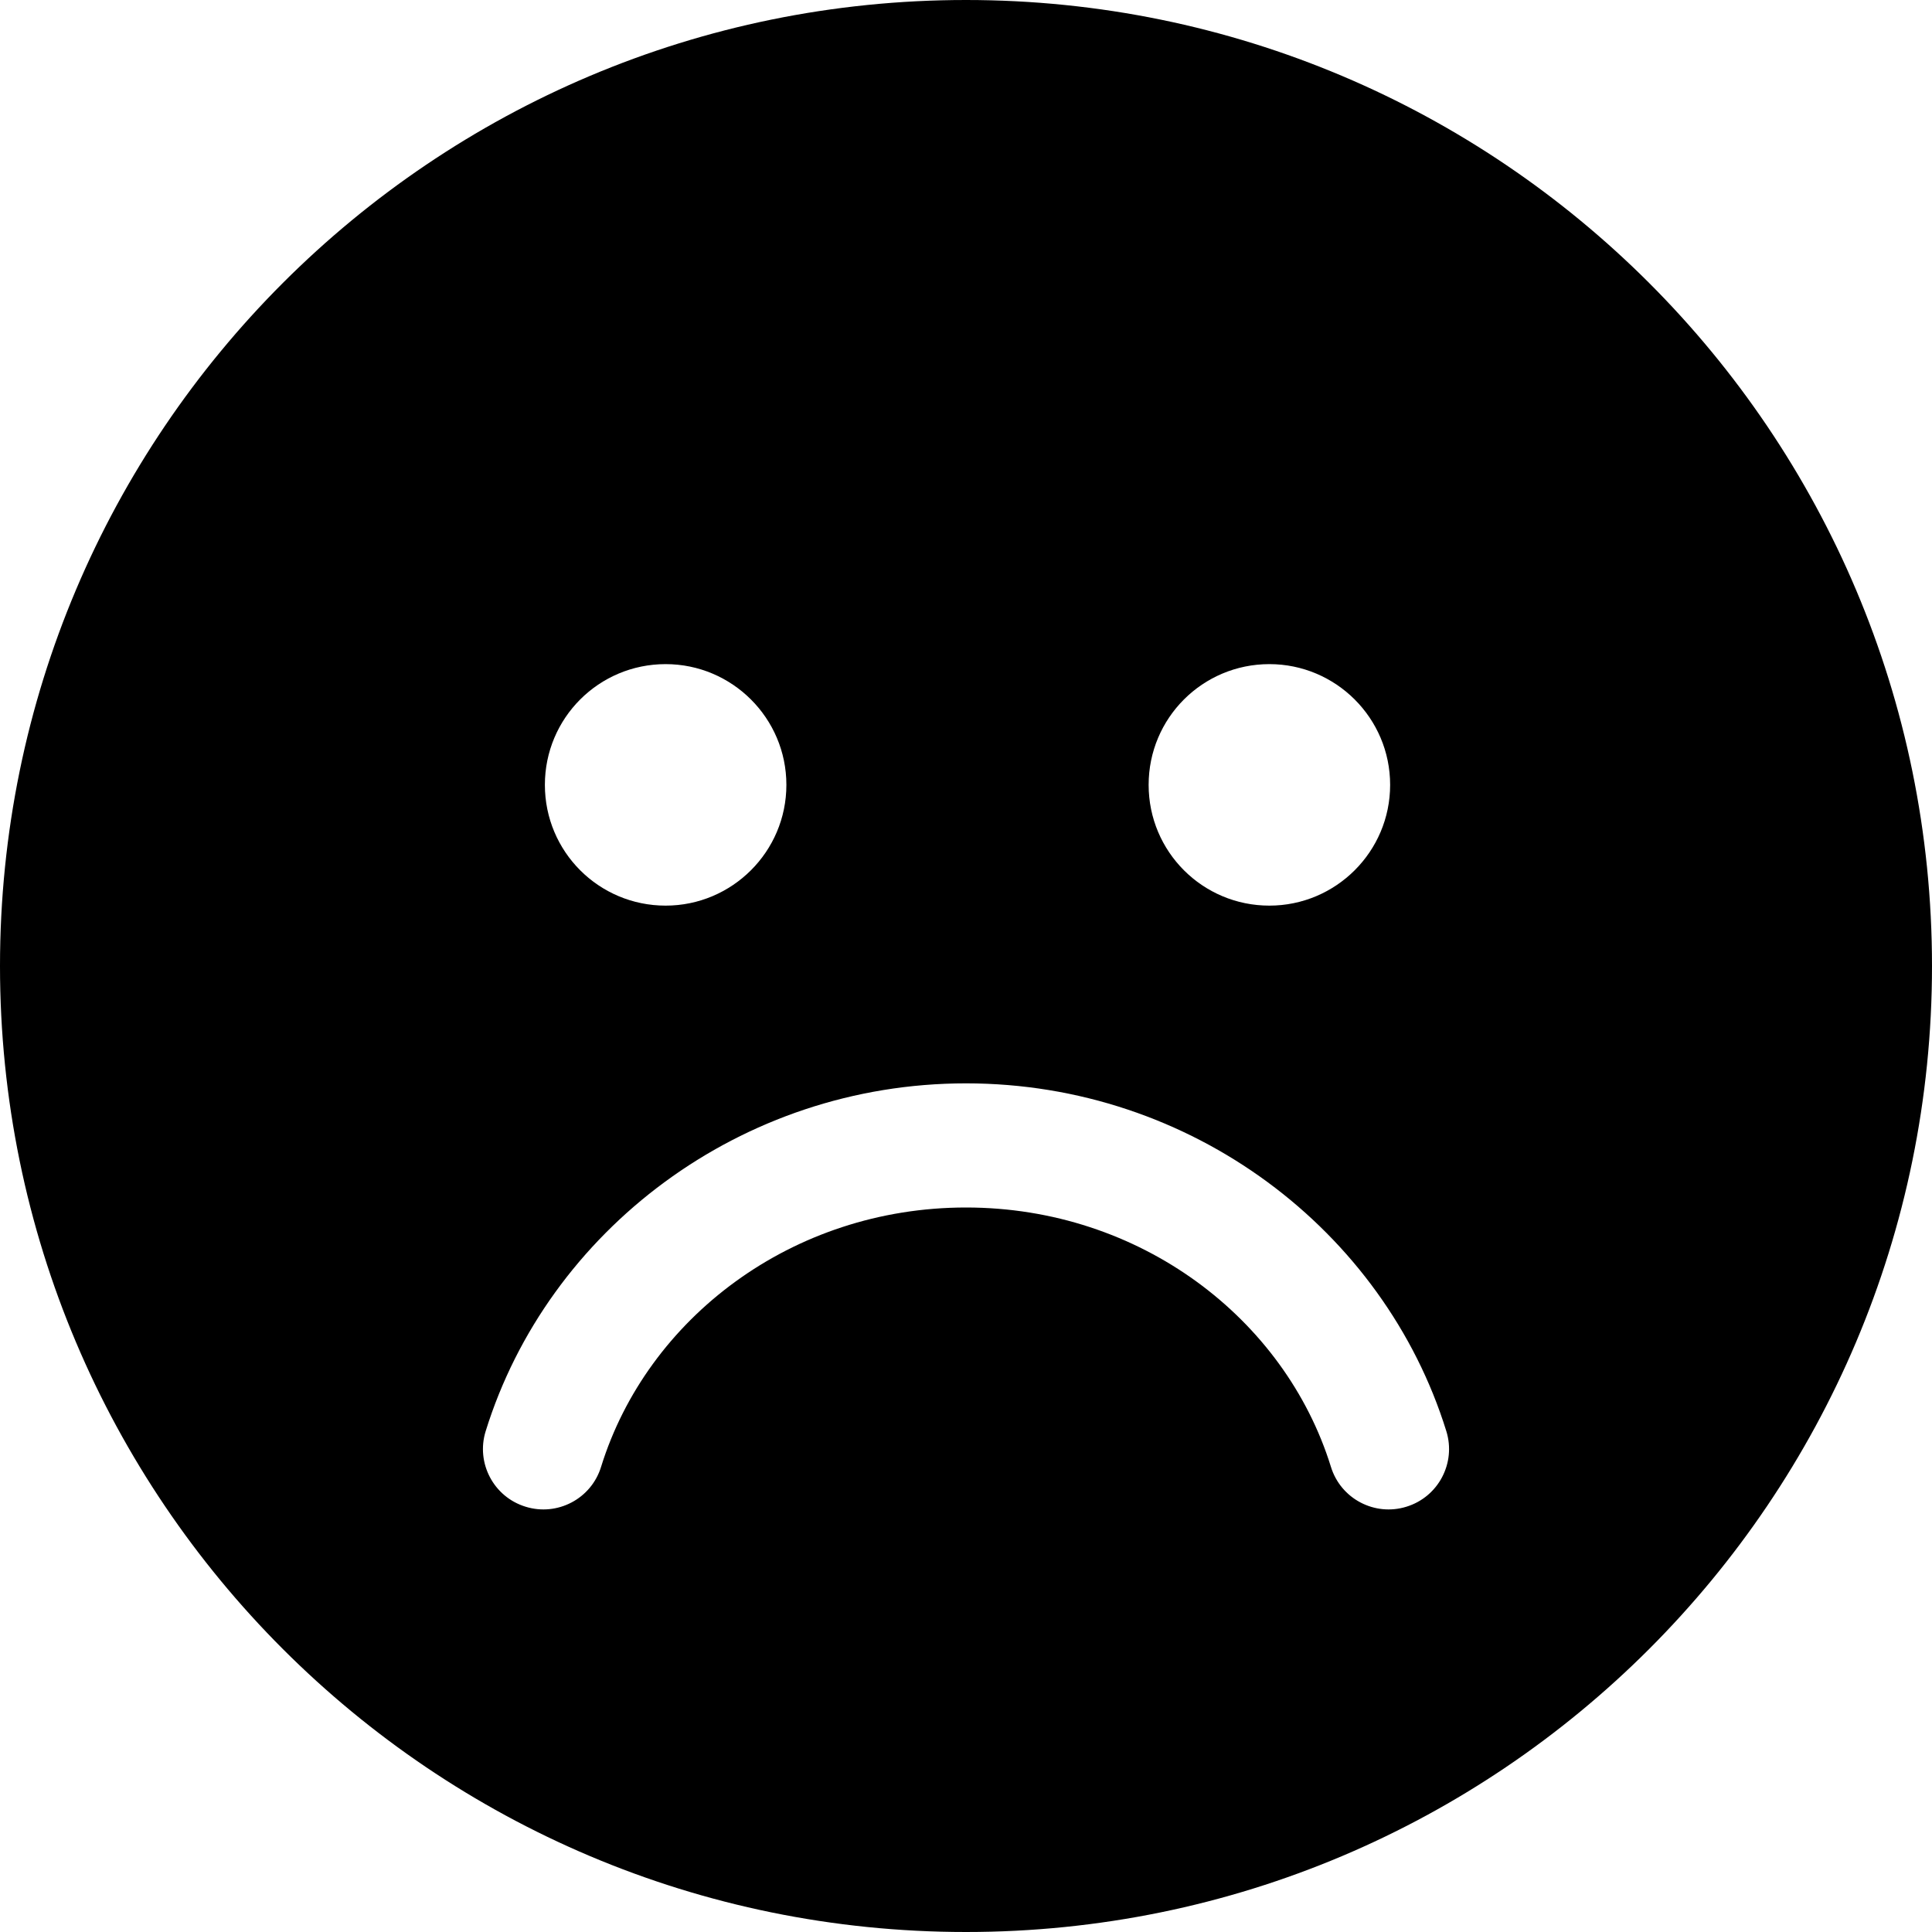
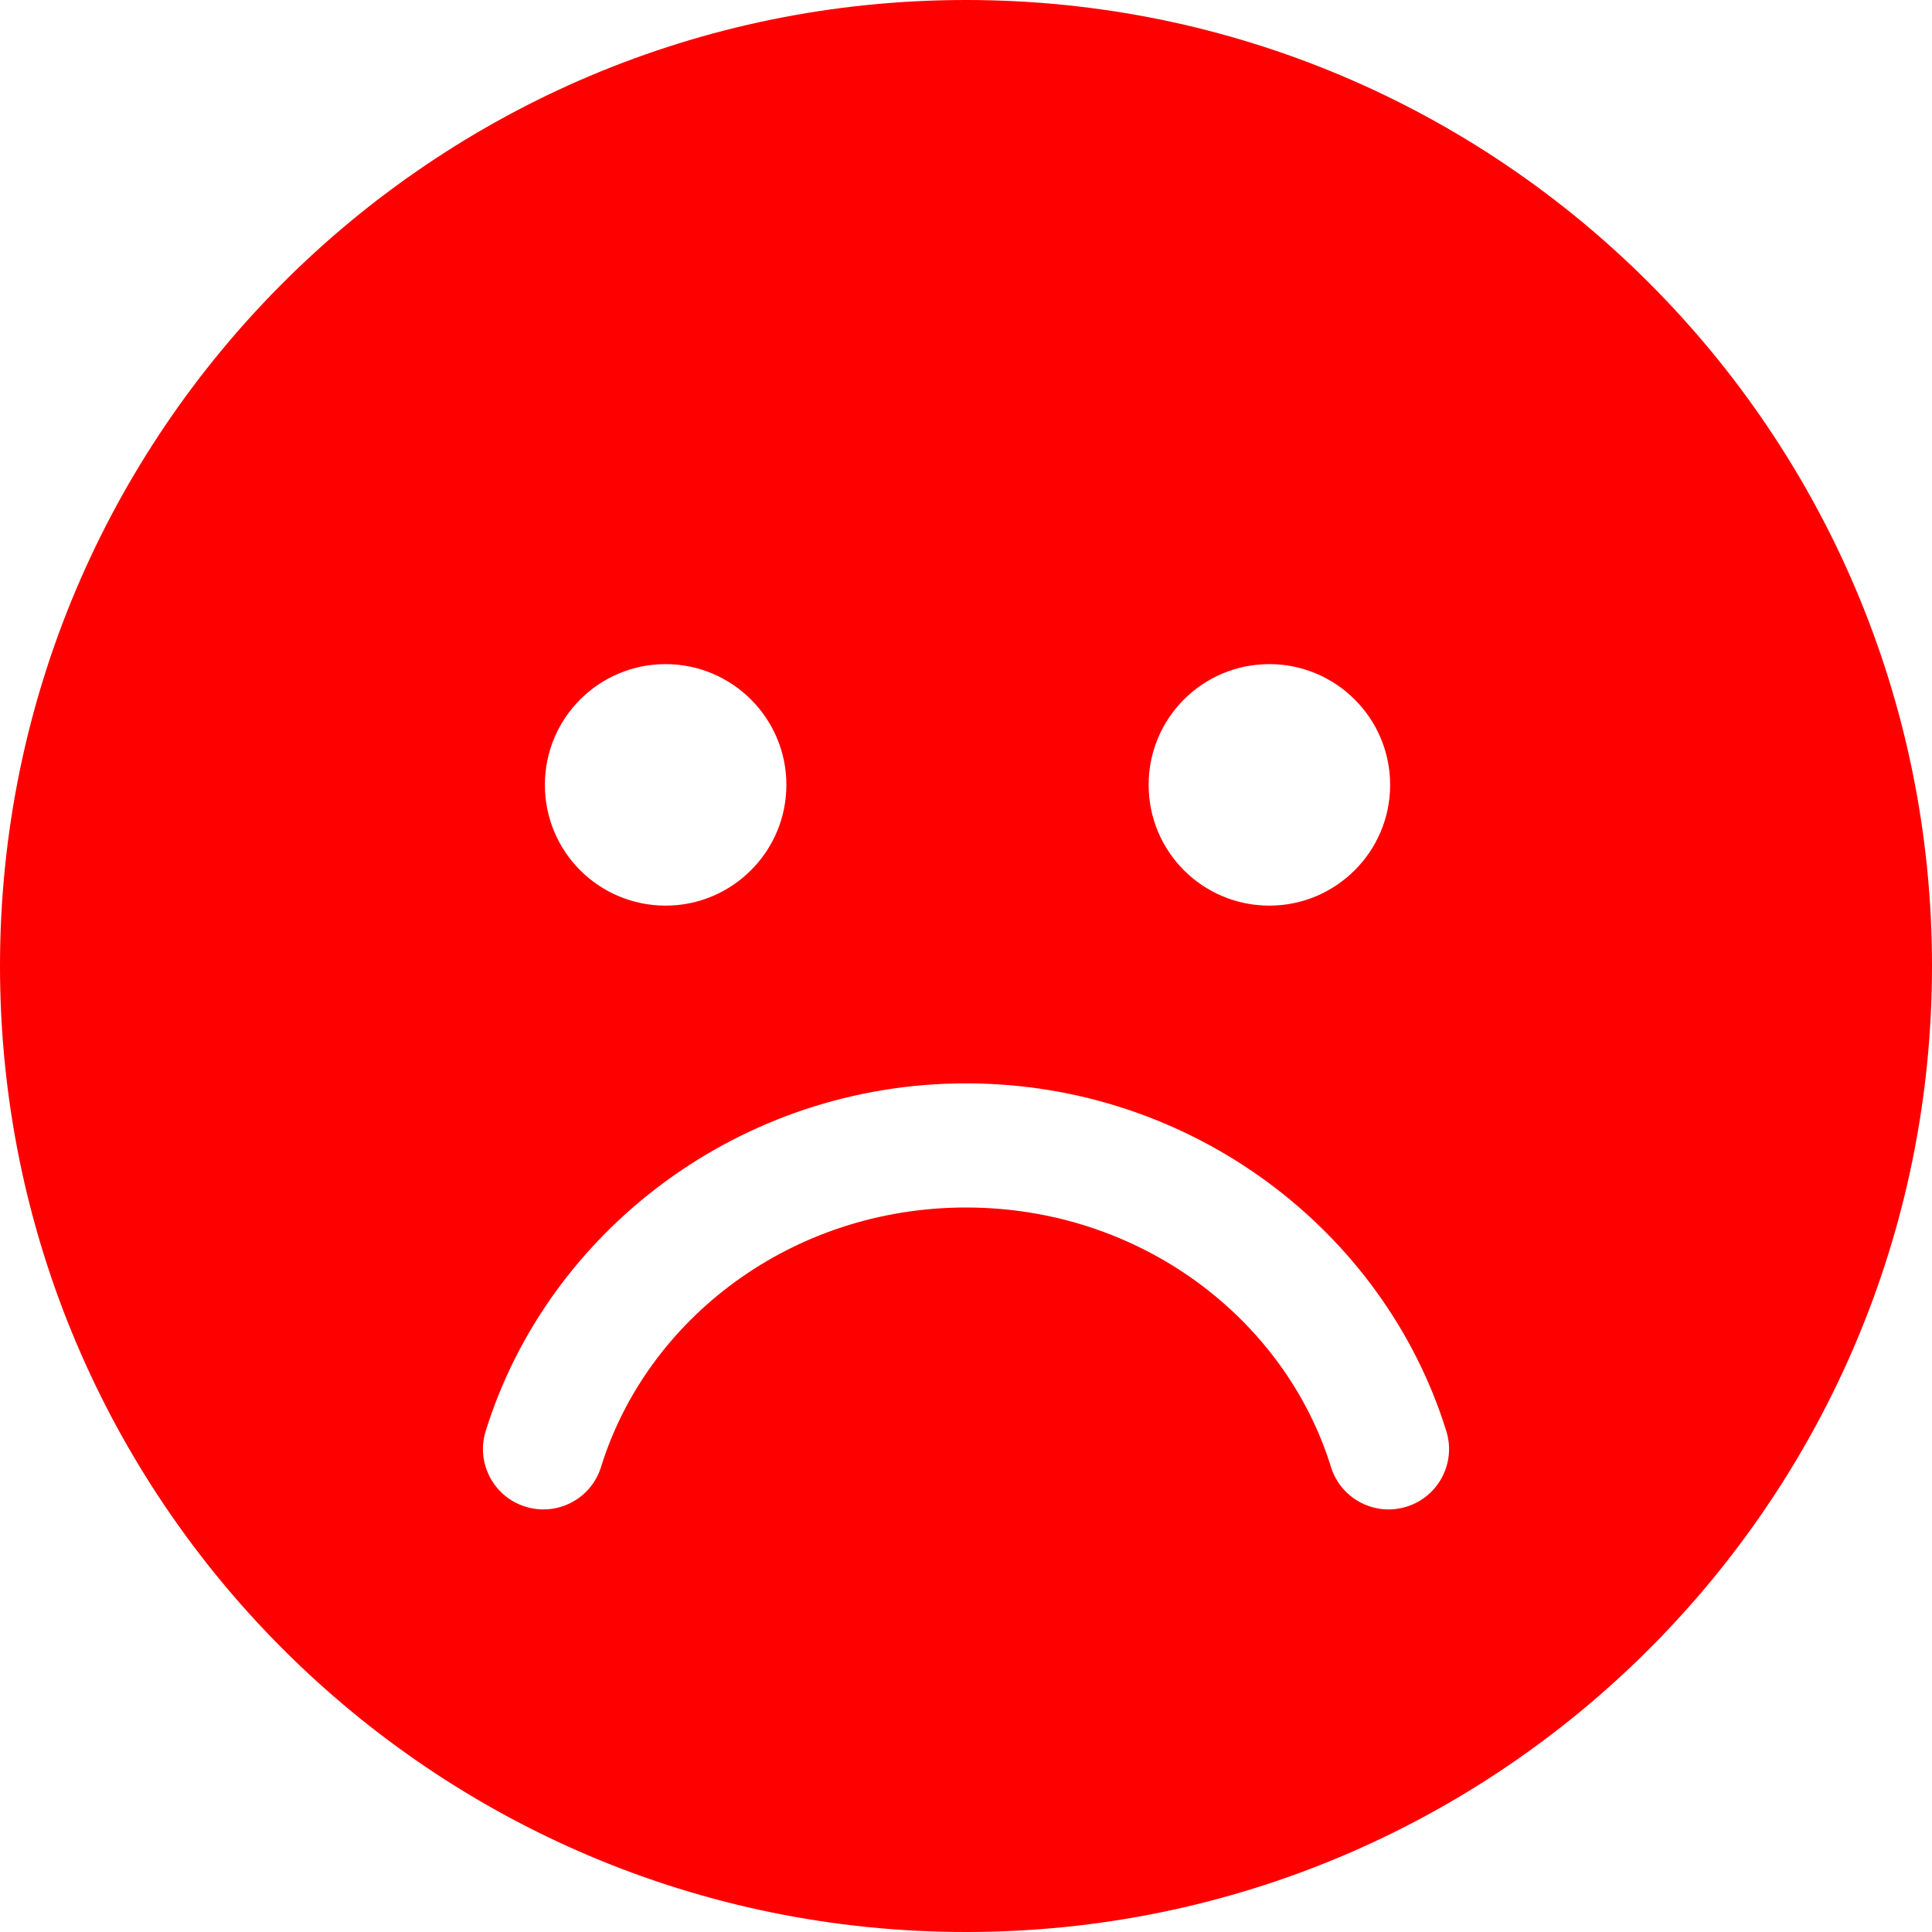
- <svg xmlns="http://www.w3.org/2000/svg" viewBox="0 0 512 512">
-   <path d="M0 256C0 114.6 114.6 0 256 0C397.4 0 512 114.6 512 256C512 397.4 397.4 512 256 512C114.6 512 0 397.4 0 256zM159.3 388.7C171.5 349.4 209.9 320 256 320C302.1 320 340.5 349.4 352.7 388.7C355.3 397.2 364.3 401.9 372.7 399.3C381.2 396.7 385.9 387.7 383.3 379.3C366.8 326.1 315.8 287.1 256 287.1C196.3 287.1 145.2 326.1 128.7 379.3C126.1 387.7 130.8 396.7 139.3 399.3C147.7 401.9 156.7 397.2 159.3 388.7H159.3zM176.4 176C158.7 176 144.4 190.3 144.4 208C144.4 225.7 158.7 240 176.4 240C194 240 208.4 225.7 208.4 208C208.4 190.3 194 176 176.4 176zM336.4 240C354 240 368.4 225.7 368.4 208C368.4 190.3 354 176 336.4 176C318.7 176 304.4 190.3 304.4 208C304.4 225.7 318.7 240 336.4 240z" />
+ <svg xmlns="http://www.w3.org/2000/svg" width="512" height="512" viewBox="0 0 512 512" fill="none">
+   <path d="M0 256C0 114.6 114.6 0 256 0C397.4 0 512 114.6 512 256C512 397.4 397.4 512 256 512C114.6 512 0 397.4 0 256ZM159.3 388.7C171.5 349.4 209.9 320 256 320C302.1 320 340.5 349.4 352.7 388.7C355.3 397.2 364.3 401.9 372.7 399.3C381.2 396.7 385.9 387.7 383.3 379.3C366.8 326.1 315.8 287.1 256 287.1C196.3 287.1 145.2 326.1 128.7 379.3C126.1 387.7 130.8 396.7 139.3 399.3C147.7 401.9 156.7 397.2 159.3 388.7ZM176.4 176C158.7 176 144.4 190.3 144.4 208C144.4 225.7 158.7 240 176.4 240C194 240 208.4 225.7 208.4 208C208.4 190.3 194 176 176.4 176ZM336.4 240C354 240 368.4 225.7 368.4 208C368.4 190.3 354 176 336.4 176C318.7 176 304.4 190.3 304.4 208C304.4 225.7 318.7 240 336.4 240Z" fill="#FF0000" />
</svg>
